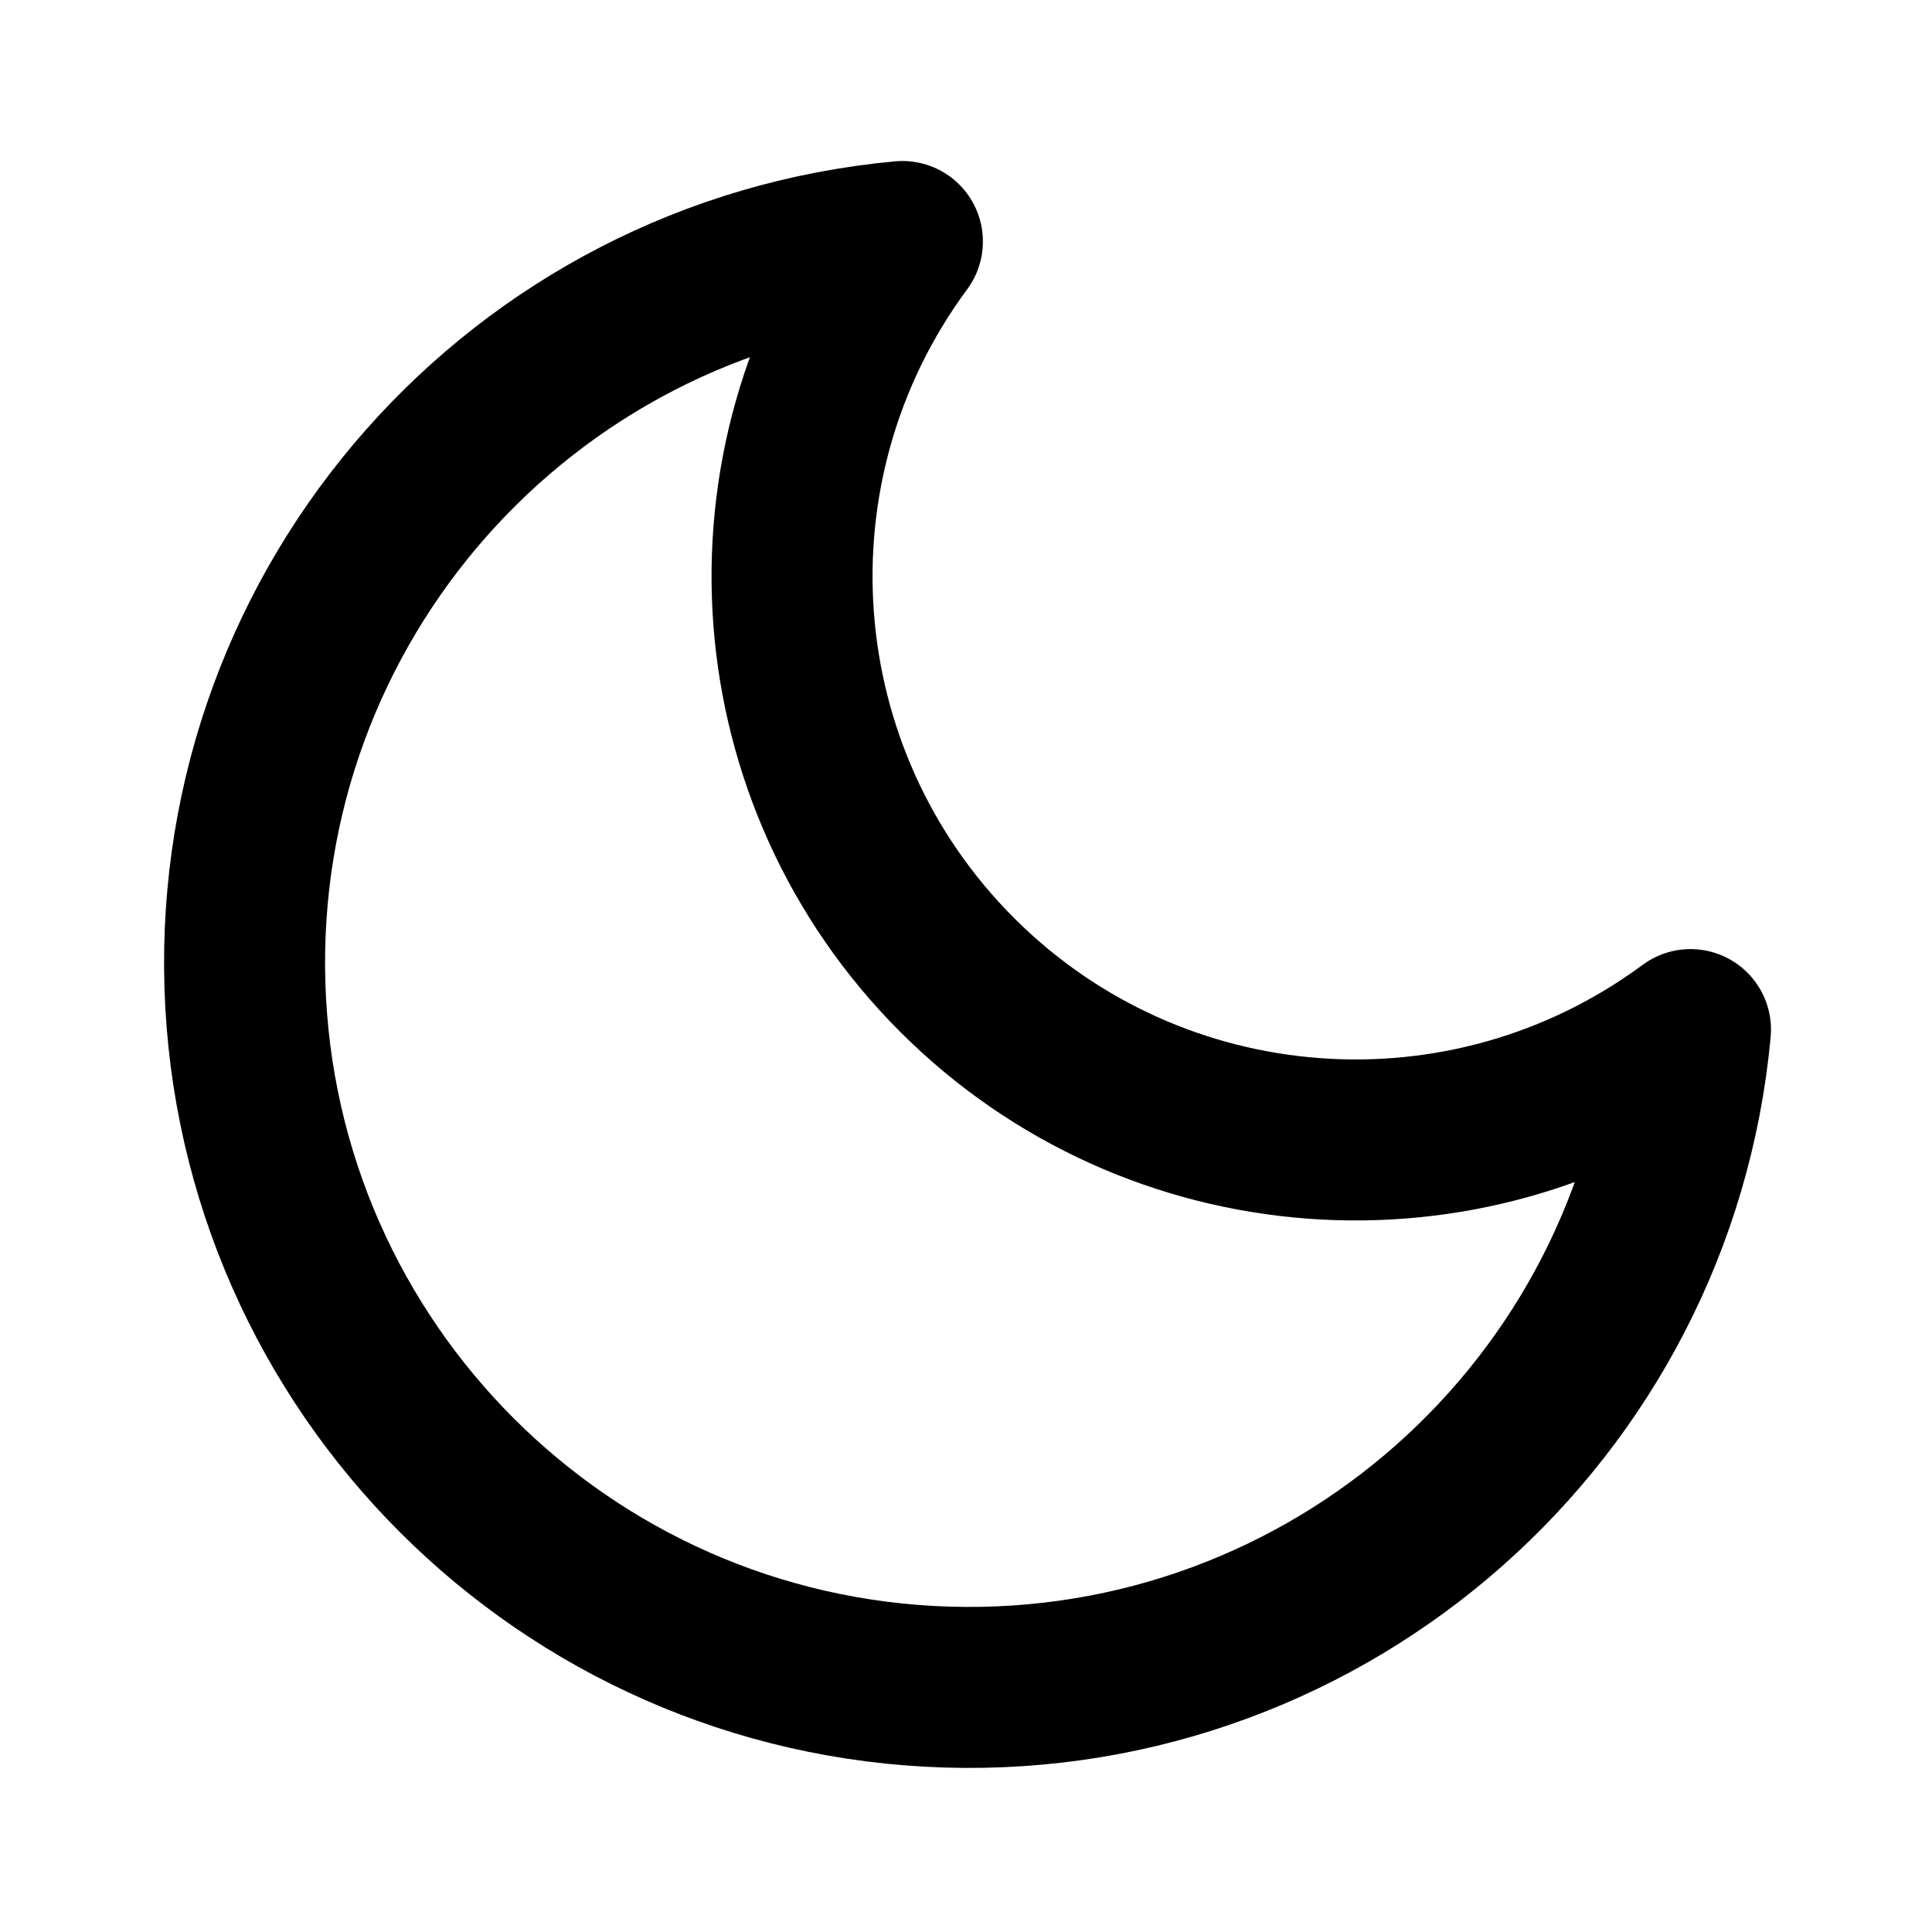
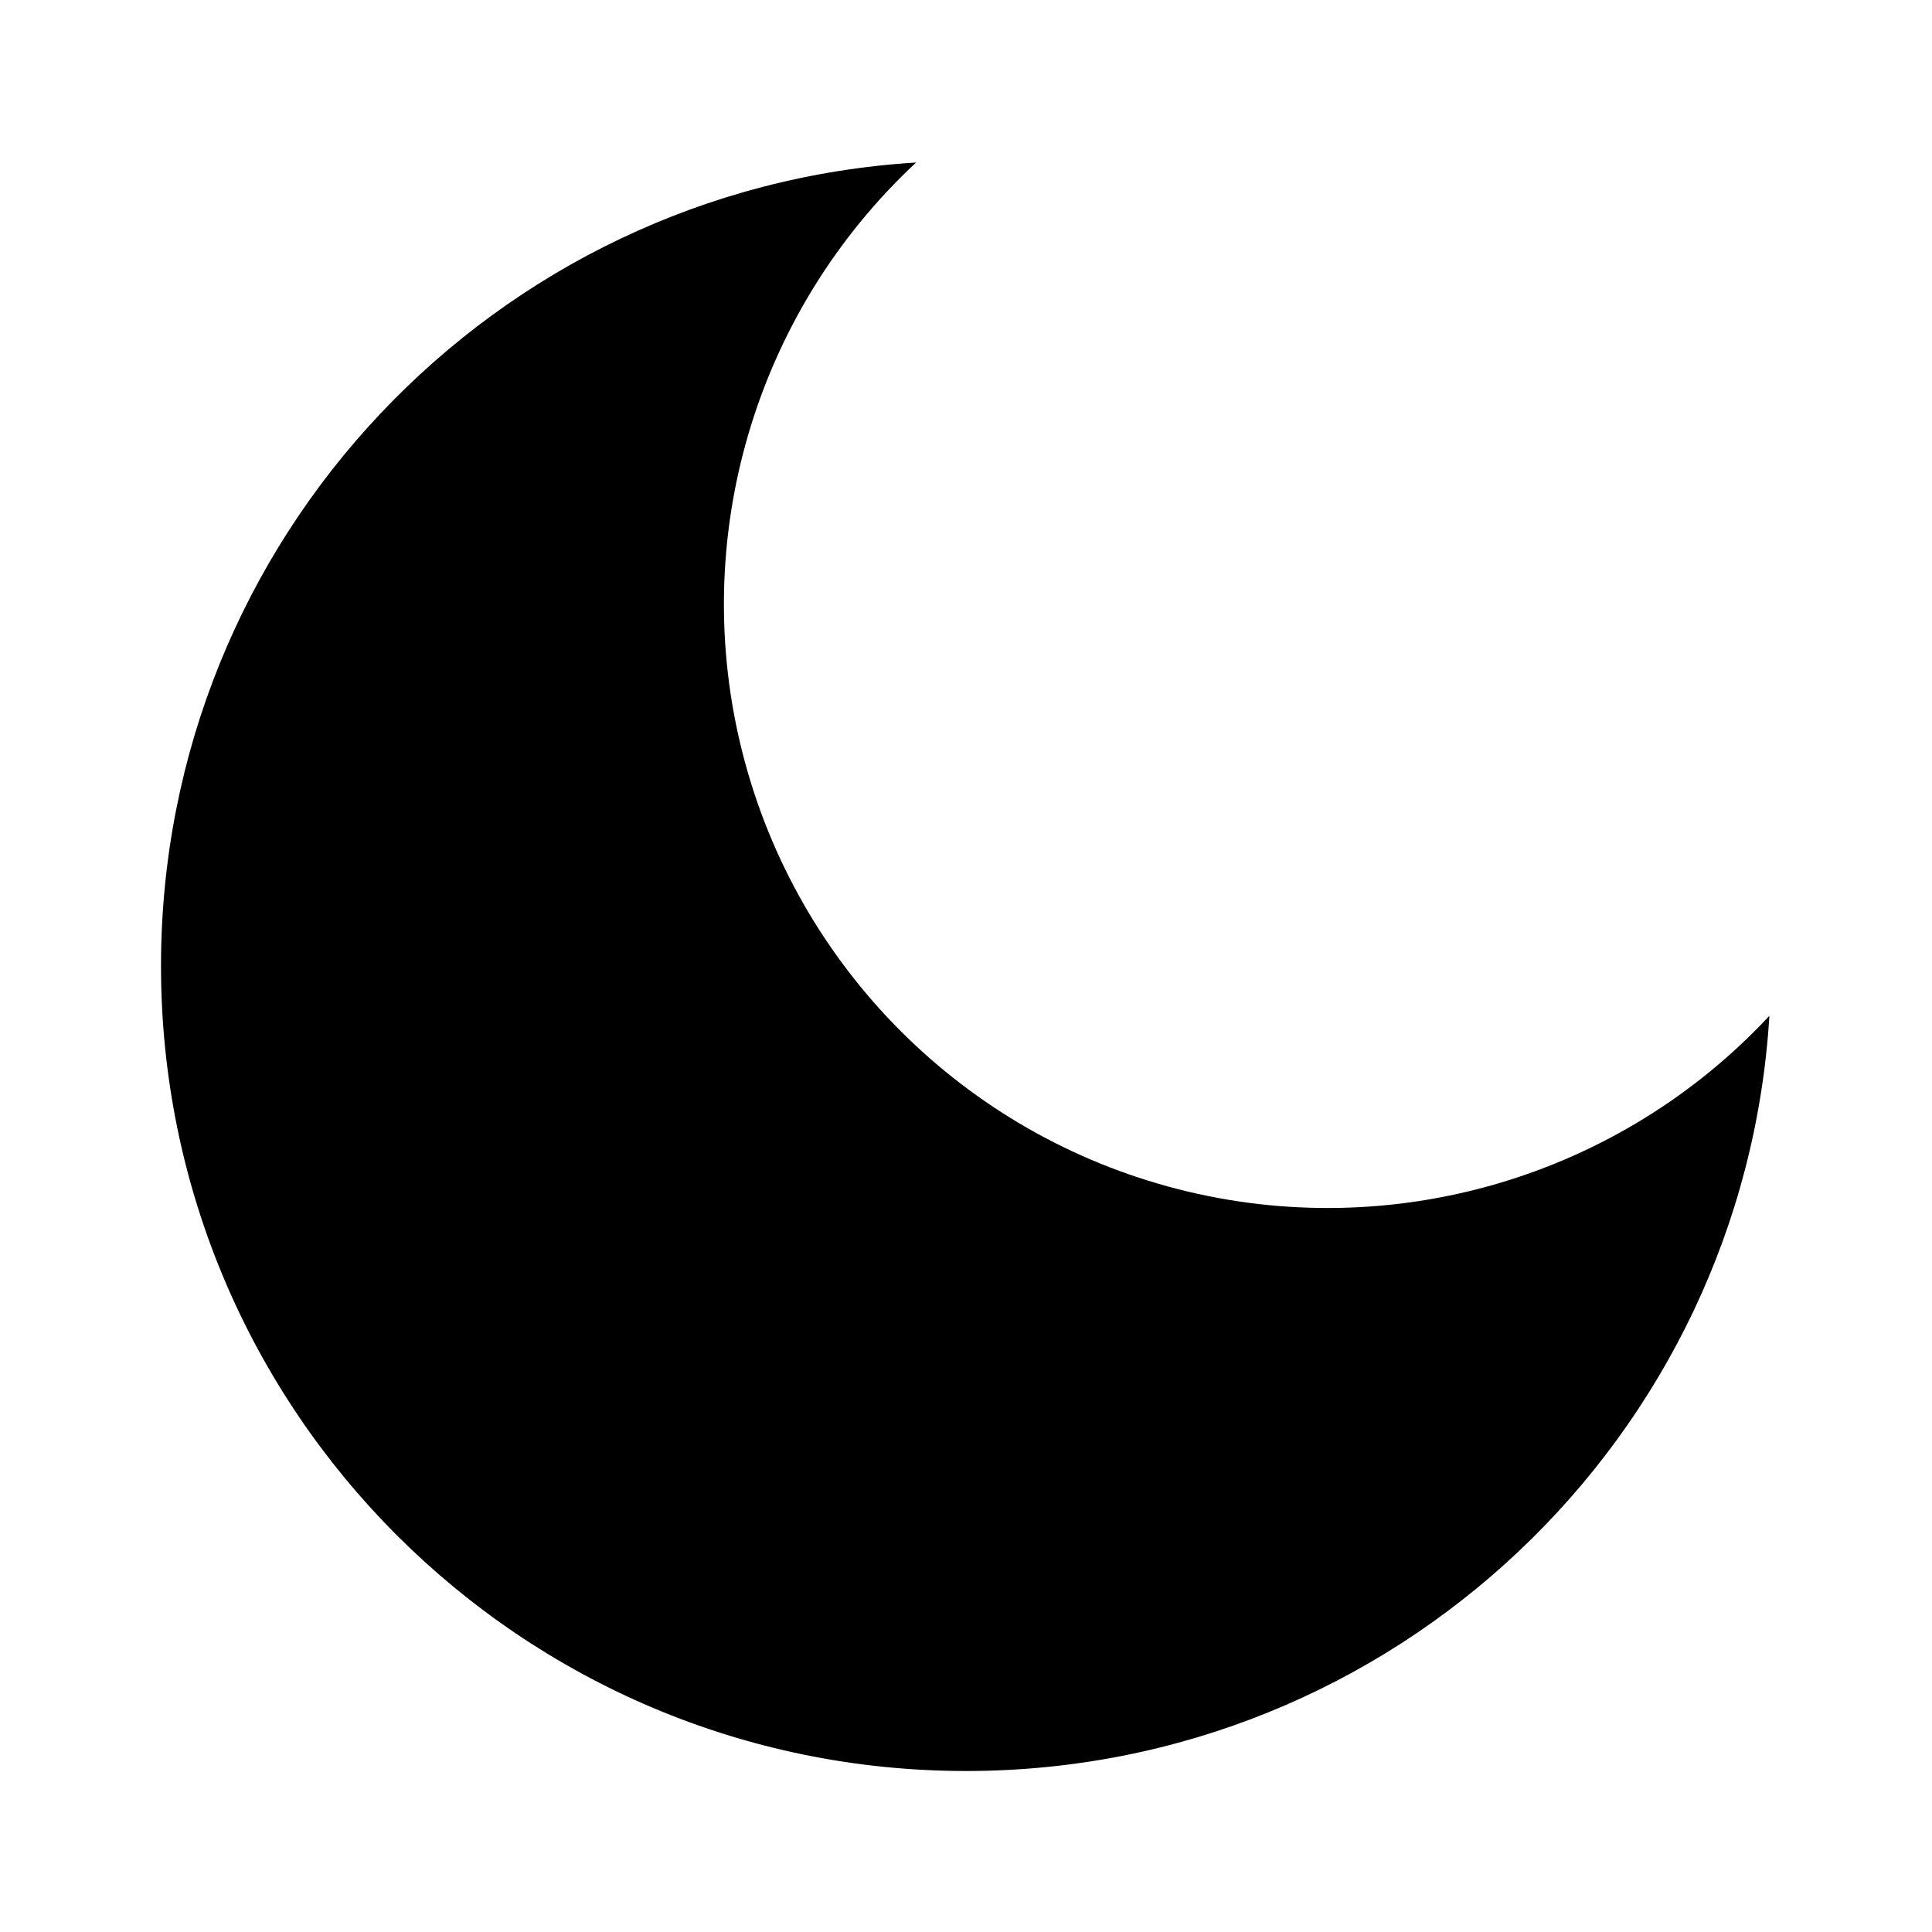
- <svg xmlns="http://www.w3.org/2000/svg" width="24" height="24" viewBox="0 0 24 24" fill="none" stroke="currentColor" stroke-width="2" stroke-linecap="round" stroke-linejoin="round" class="feather feather-moon">
-   <path d="M21 12.79A9 9 0 1 1 11.21 3 7 7 0 0 0 21 12.79z" />
+ <svg xmlns="http://www.w3.org/2000/svg" width="24" height="24">
+   <path fill="none" d="M0 0h24v24H0z" />
+   <path d="M11.38 2.019a7.5 7.5 0 1010.6 10.6C21.662 17.854 17.316 22 12.001 22 6.477 22 2 17.523 2 12c0-5.315 4.146-9.661 9.38-9.981z" />
</svg>
